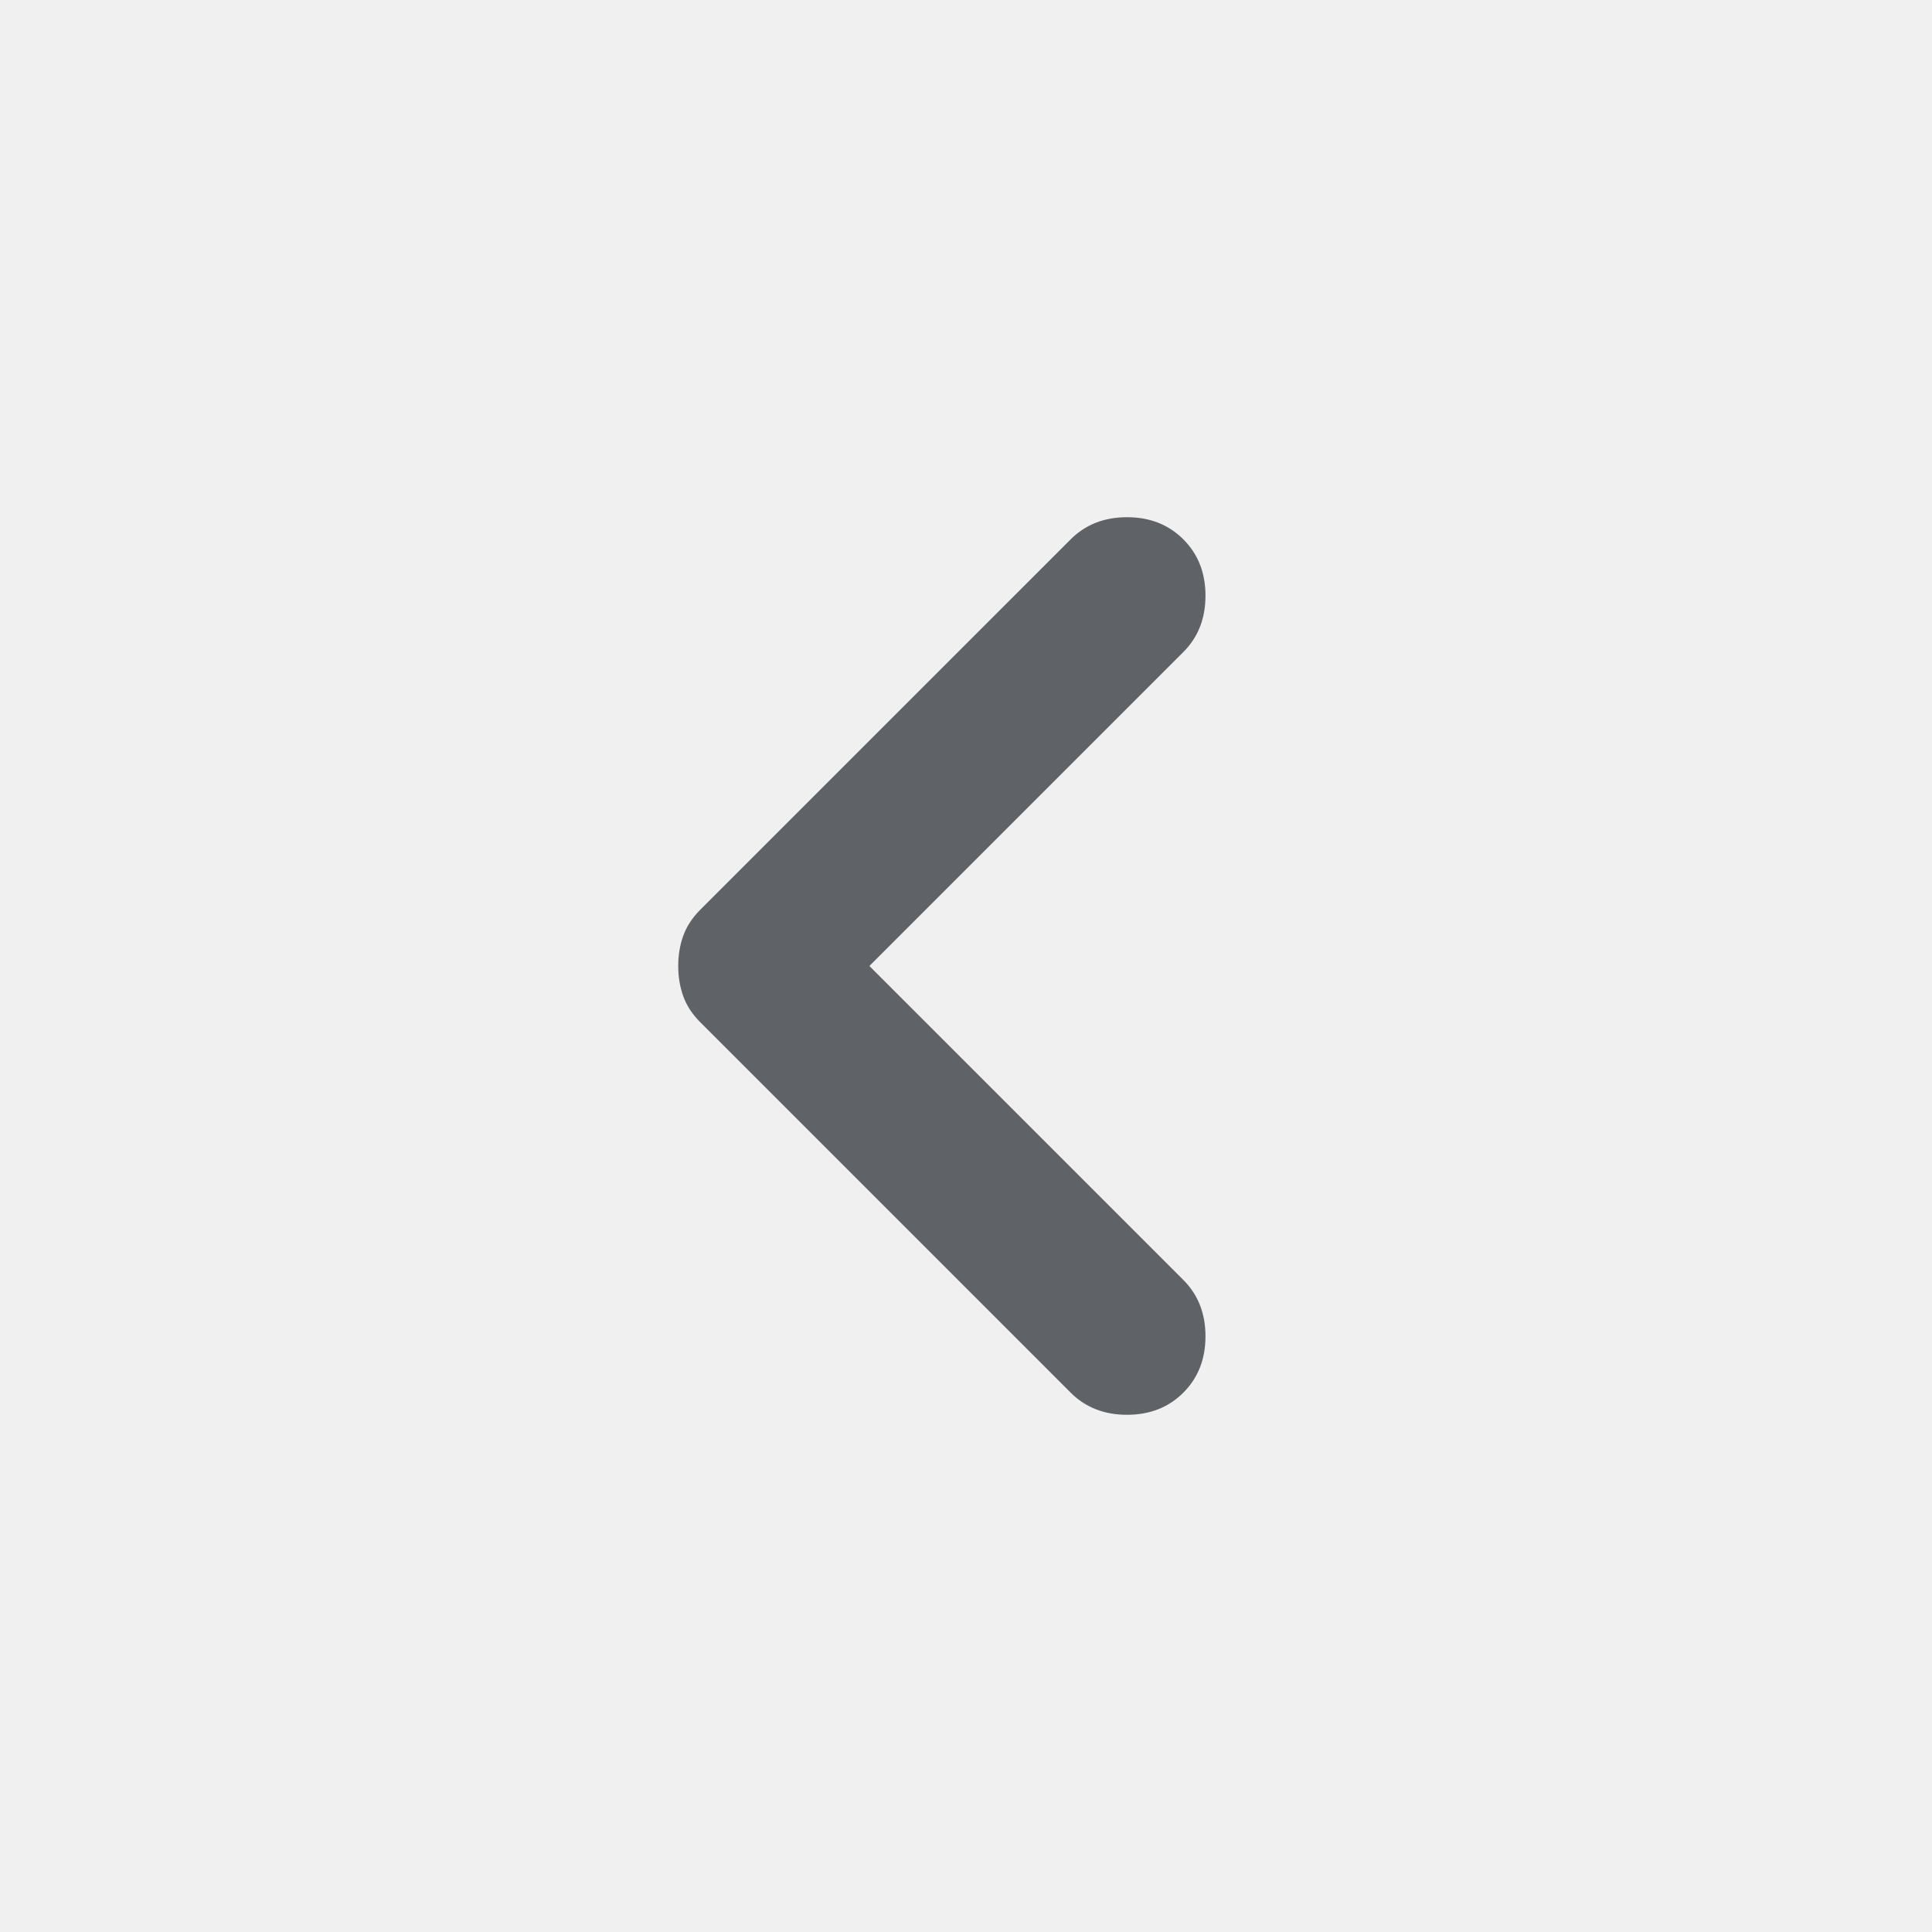
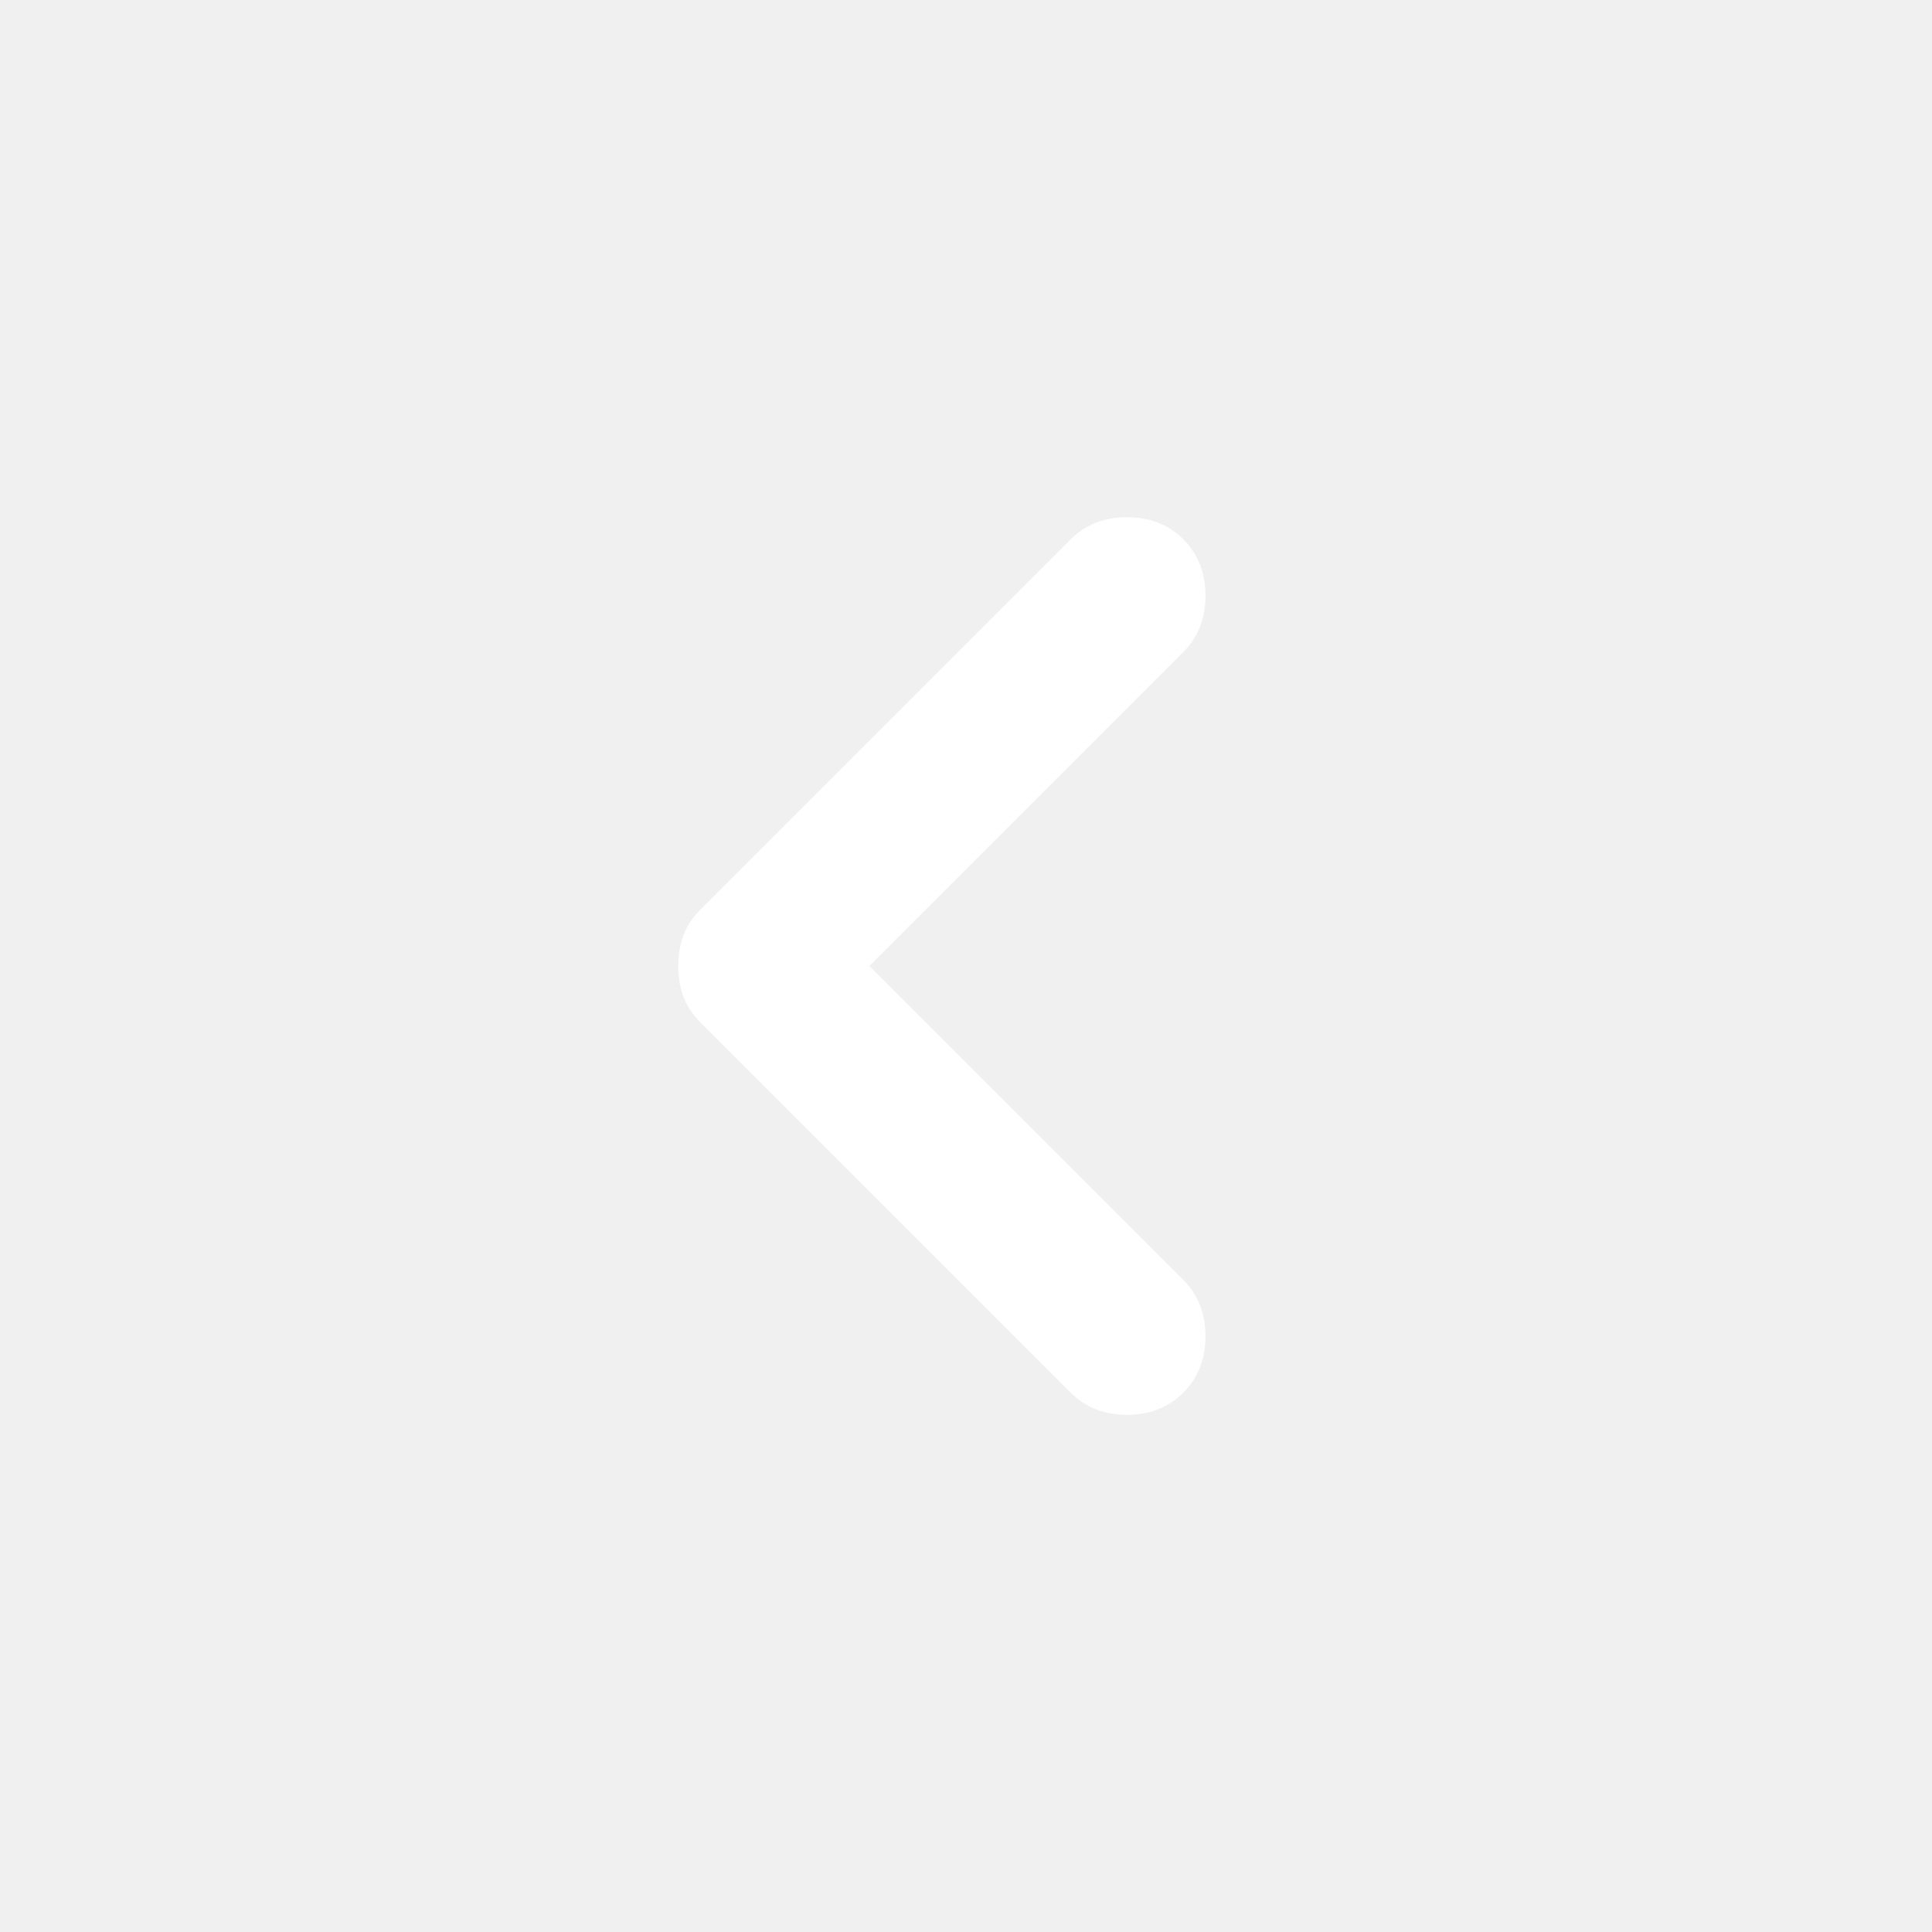
- <svg xmlns="http://www.w3.org/2000/svg" height="24px" viewBox="0 -960 960 960" width="24px" fill="#5f6368">
+ <svg xmlns="http://www.w3.org/2000/svg" height="24px" viewBox="0 -960 960 960" width="24px" fill="#FFF">
  <path d="m432-480 156 156q11 11 11 28t-11 28q-11 11-28 11t-28-11L348-452q-6-6-8.5-13t-2.5-15q0-8 2.5-15t8.5-13l184-184q11-11 28-11t28 11q11 11 11 28t-11 28L432-480Z" />
</svg>
